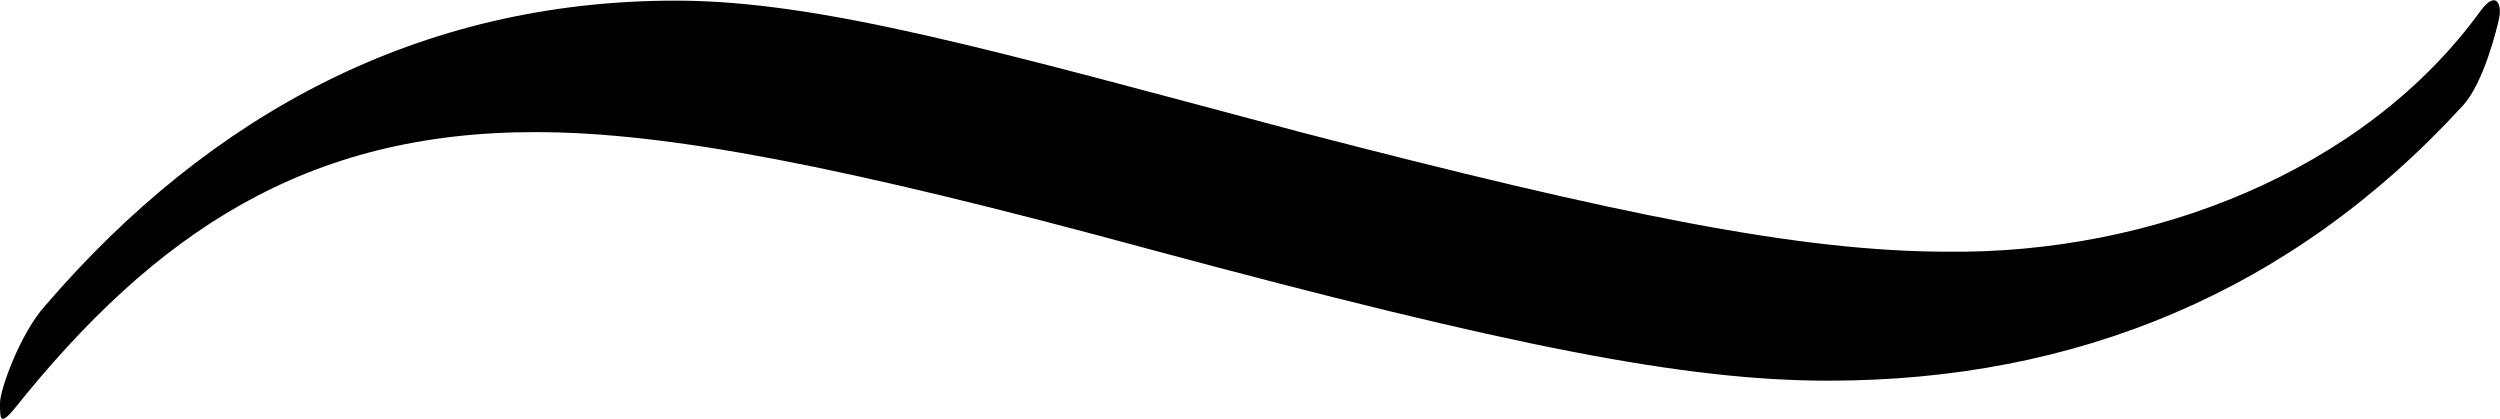
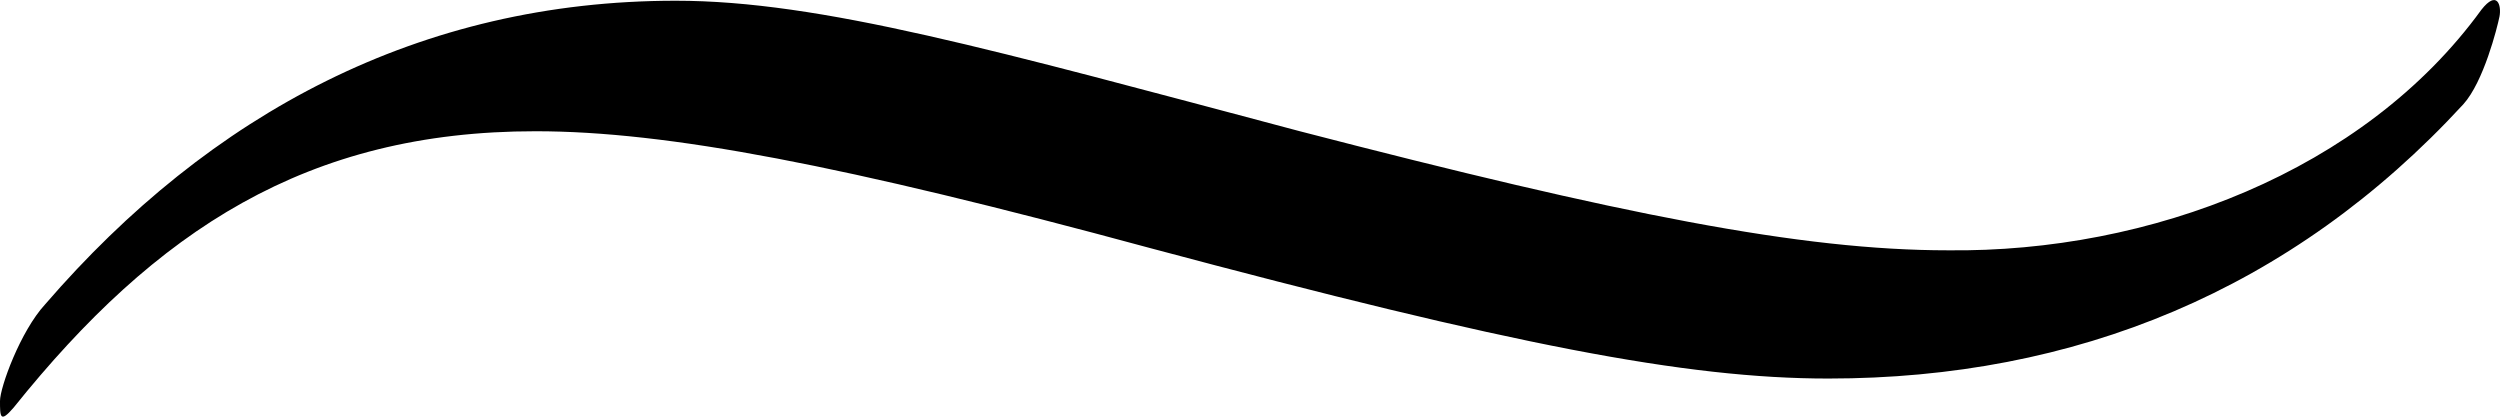
- <svg xmlns="http://www.w3.org/2000/svg" id="Layer_2" data-name="Layer 2" viewBox="0 0 79.66 13.34">
-   <g id="Layer_1-2" data-name="Layer 1">
-     <path d="M41.4,4.2c10.23,2.66,15.99,3.82,20.67,3.82,6.41.07,13.25-2.52,16.99-7.7.5-.65.65-.14.58.22-.07.36-.5,2.09-1.15,2.81-5.47,5.98-12.38,8.78-20.23,8.78-4.54,0-10.08-1.08-21.6-4.18-9.79-2.66-15.41-3.74-19.59-3.74C9.79,4.2,4.97,7.37.43,13.06c-.43.5-.43.29-.43-.22,0-.43.65-2.23,1.44-3.1C6.7,3.62,13.39.02,21.53.02,26.14.02,31.68,1.61,41.4,4.2Z" />
-   </g>
+ <svg xmlns="http://www.w3.org/2000/svg" data-name="Layer 2" viewBox="0 0 240 40">
+   <path d="M124.75 12.59c30.81 7.99 48.16 11.44 62.26 11.44 19.31.22 39.92-7.55 51.2-23.09 1.52-1.94 1.95-.43 1.74.65-.22 1.08-1.52 6.26-3.47 8.42-16.49 17.91-37.32 26.33-60.96 26.33-13.67 0-30.37-3.24-65.09-12.52C80.93 15.83 64 12.6 51.42 12.6 29.5 12.59 14.97 22.09 1.3 39.14 0 40.65 0 40 0 38.49c0-1.3 1.95-6.69 4.34-9.28C20.18 10.87 40.35.07 64.87.07c13.88 0 30.59 4.75 59.88 12.52" data-name="Layer 1" />
</svg>
